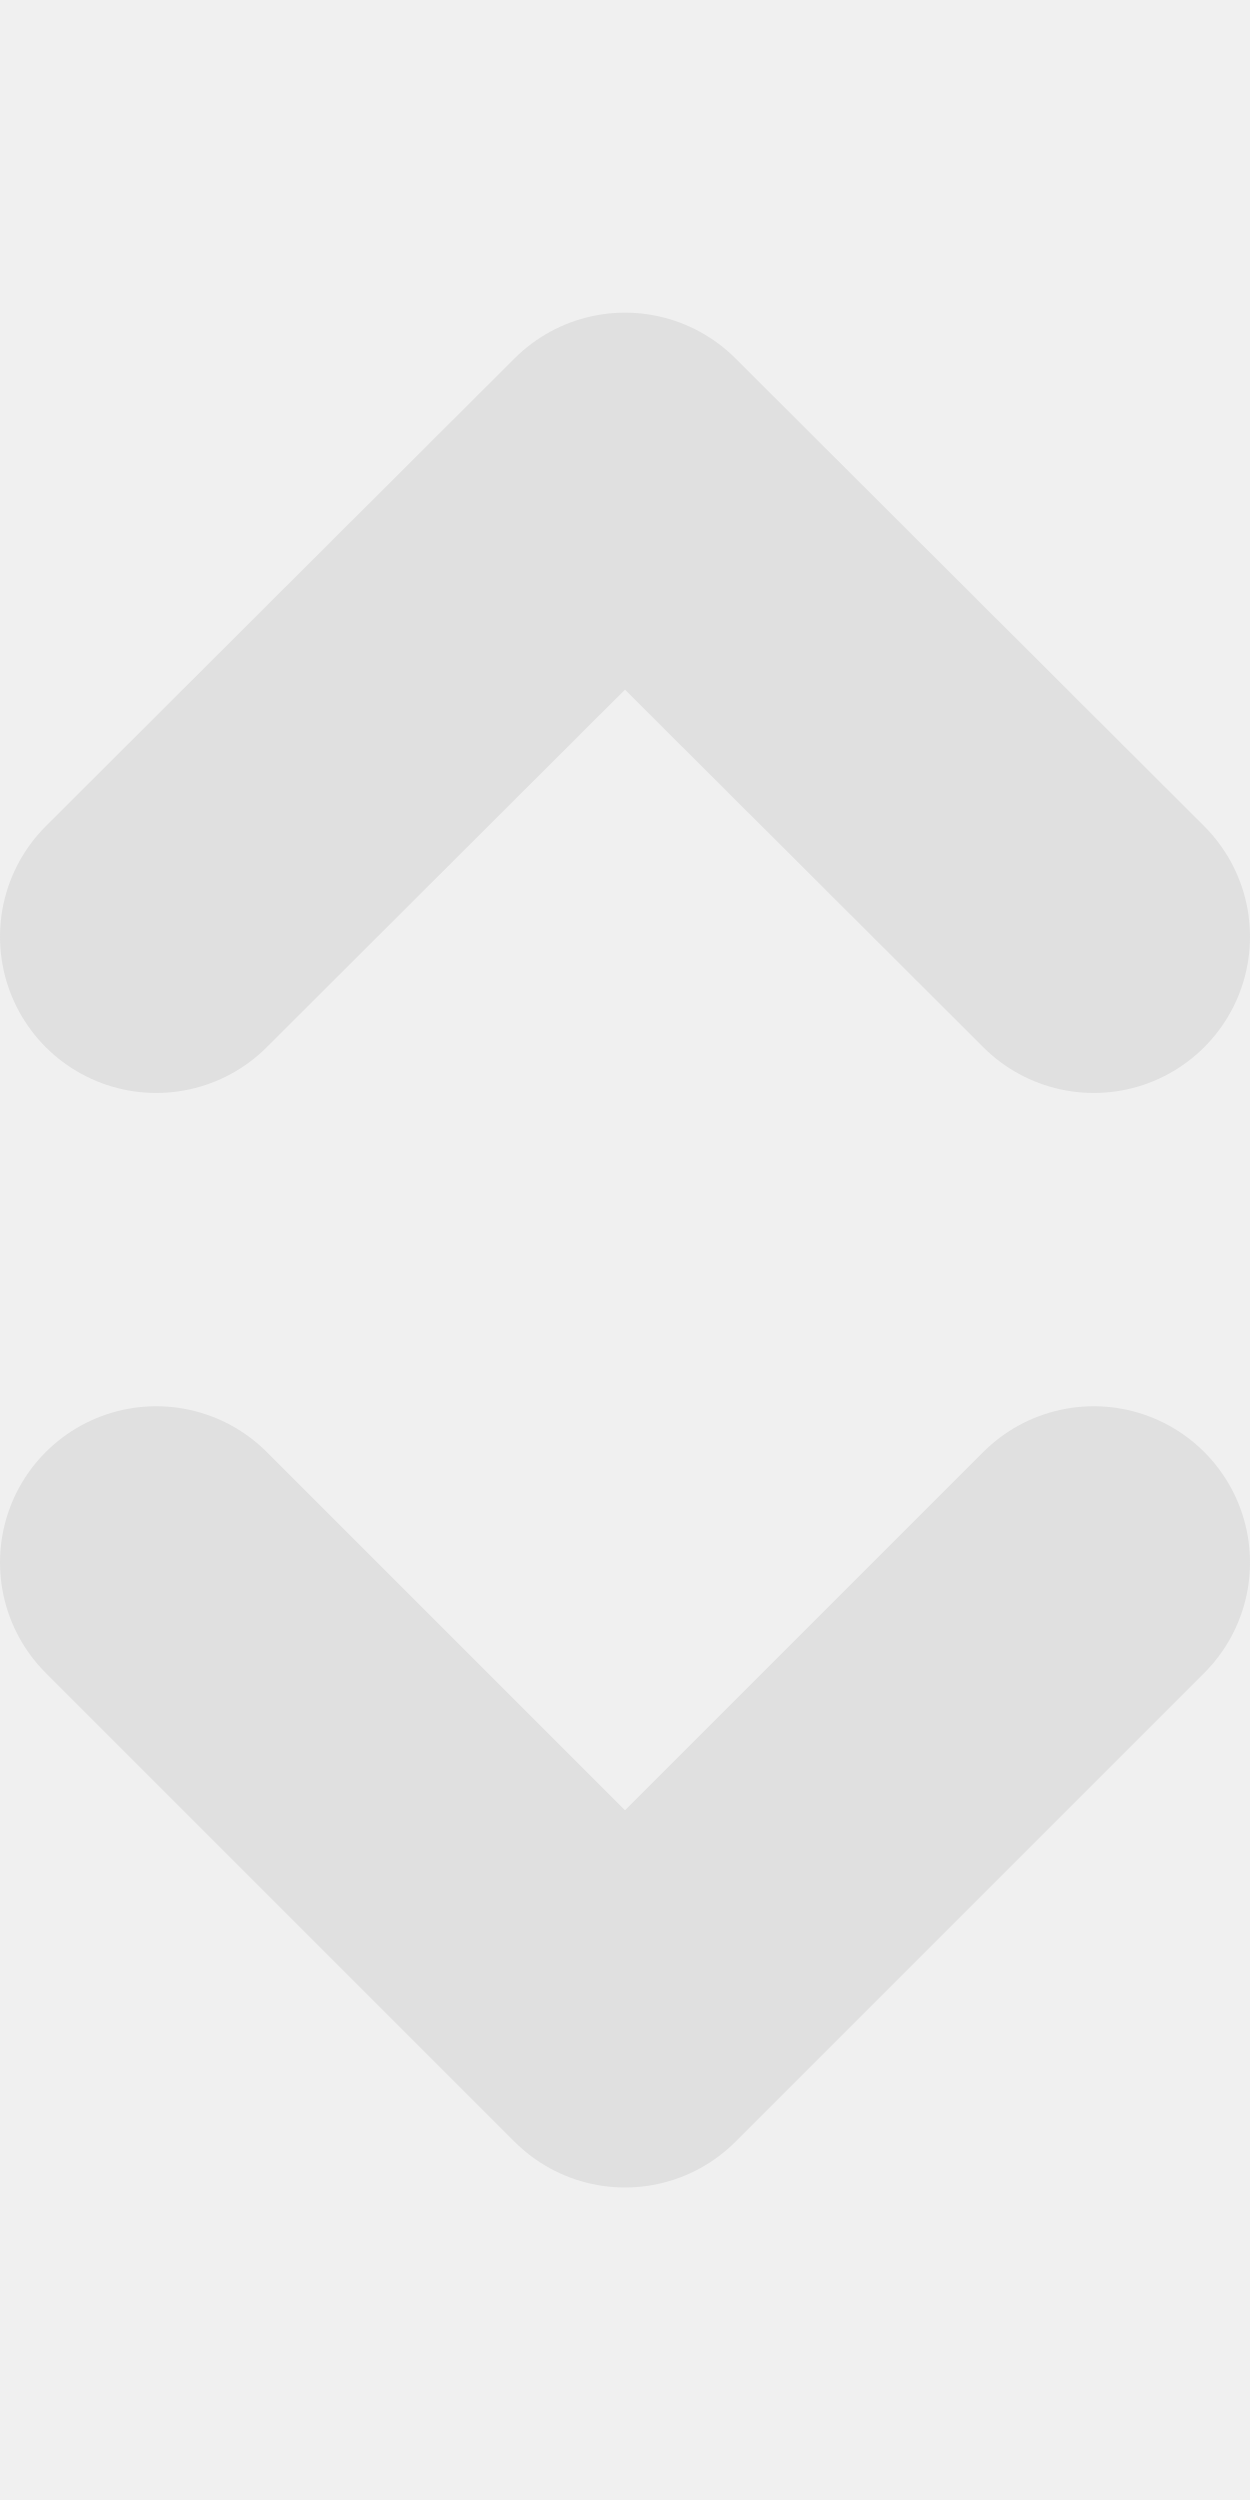
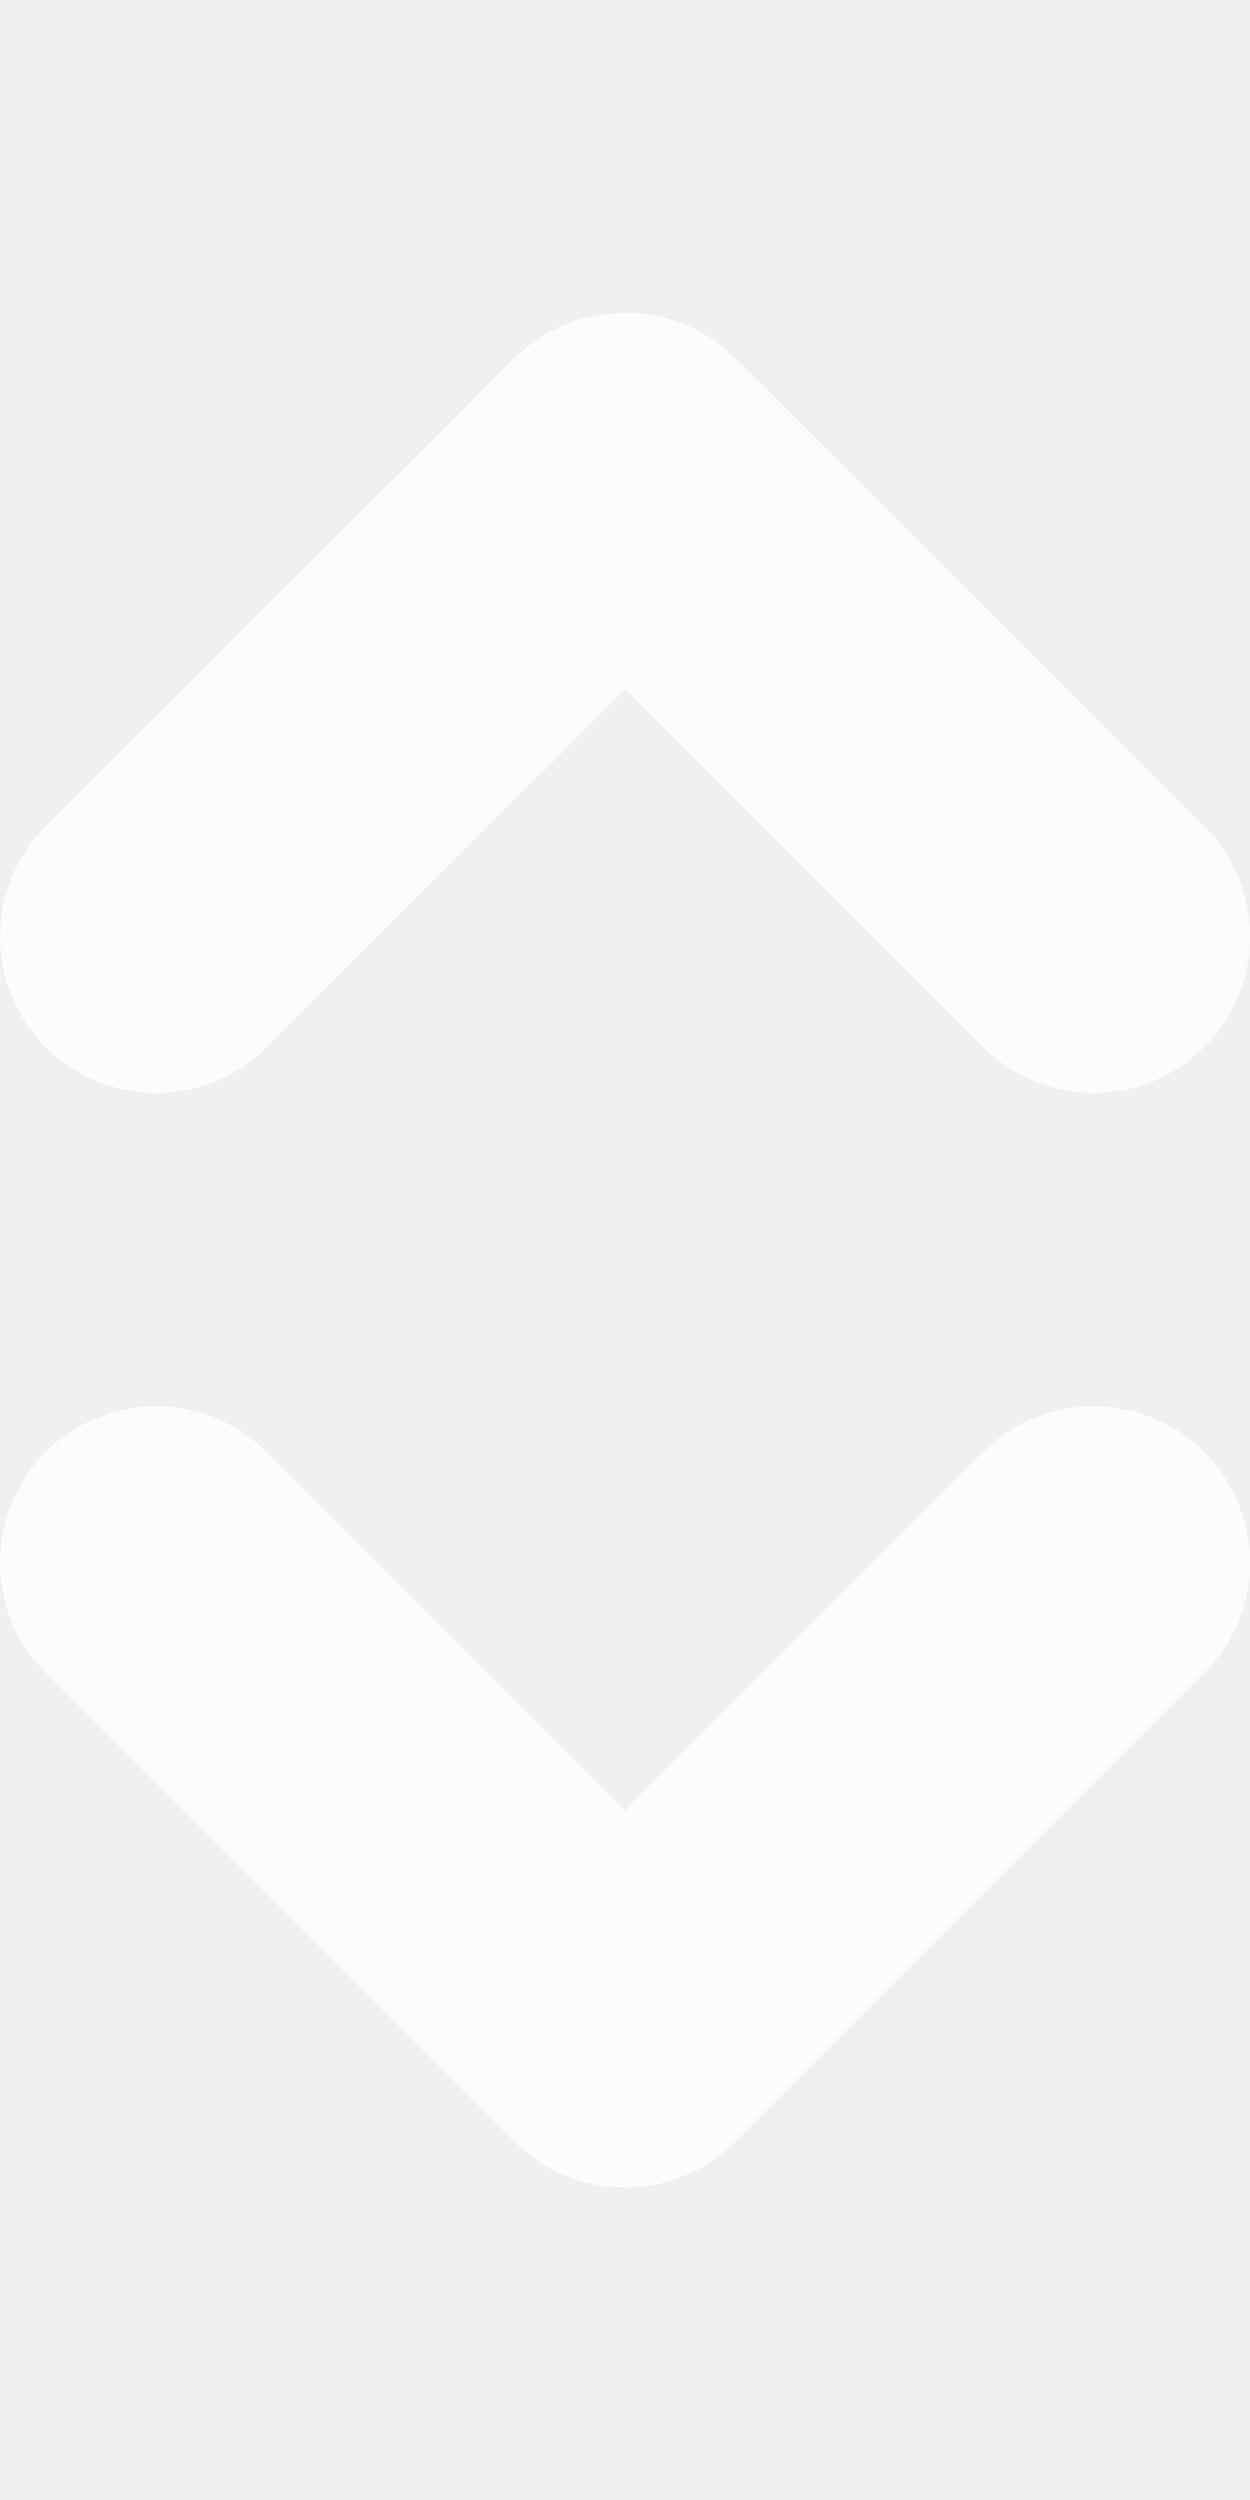
<svg xmlns="http://www.w3.org/2000/svg" width="8" height="16" viewBox="0 0 8 16" id="svg2" version="1.1">
  <defs id="defs4" />
  <g id="layer1" transform="translate(0,-1036.362)">
-     <path style="fill:none;fill-rule:evenodd;stroke:#e0e0e0;stroke-width:2;stroke-linecap:round;stroke-linejoin:round;stroke-miterlimit:4;stroke-dasharray:none;stroke-opacity:1" d="m 1,1042.357 3,-2.994 3,2.994" id="path4155" />
-     <path id="path4159" d="m 1,1046.362 3,3 3,-3" style="fill:none;fill-rule:evenodd;stroke:#e0e0e0;stroke-width:2;stroke-linecap:round;stroke-linejoin:round;stroke-miterlimit:4;stroke-dasharray:none;stroke-opacity:1" />
+     <path style="fill:none;fill-rule:evenodd;stroke:#ffffff;stroke-width:2;stroke-linecap:round;stroke-linejoin:round;stroke-miterlimit:4;stroke-dasharray:none;stroke-opacity:0.784" d="m 1,1042.357 3,-2.994 3,2.994" id="path4155" />
+     <path id="path4159" d="m 1,1046.362 3,3 3,-3" style="fill:none;fill-rule:evenodd;stroke:#ffffff;stroke-width:2;stroke-linecap:round;stroke-linejoin:round;stroke-miterlimit:4;stroke-dasharray:none;stroke-opacity:0.784" />
  </g>
</svg>
